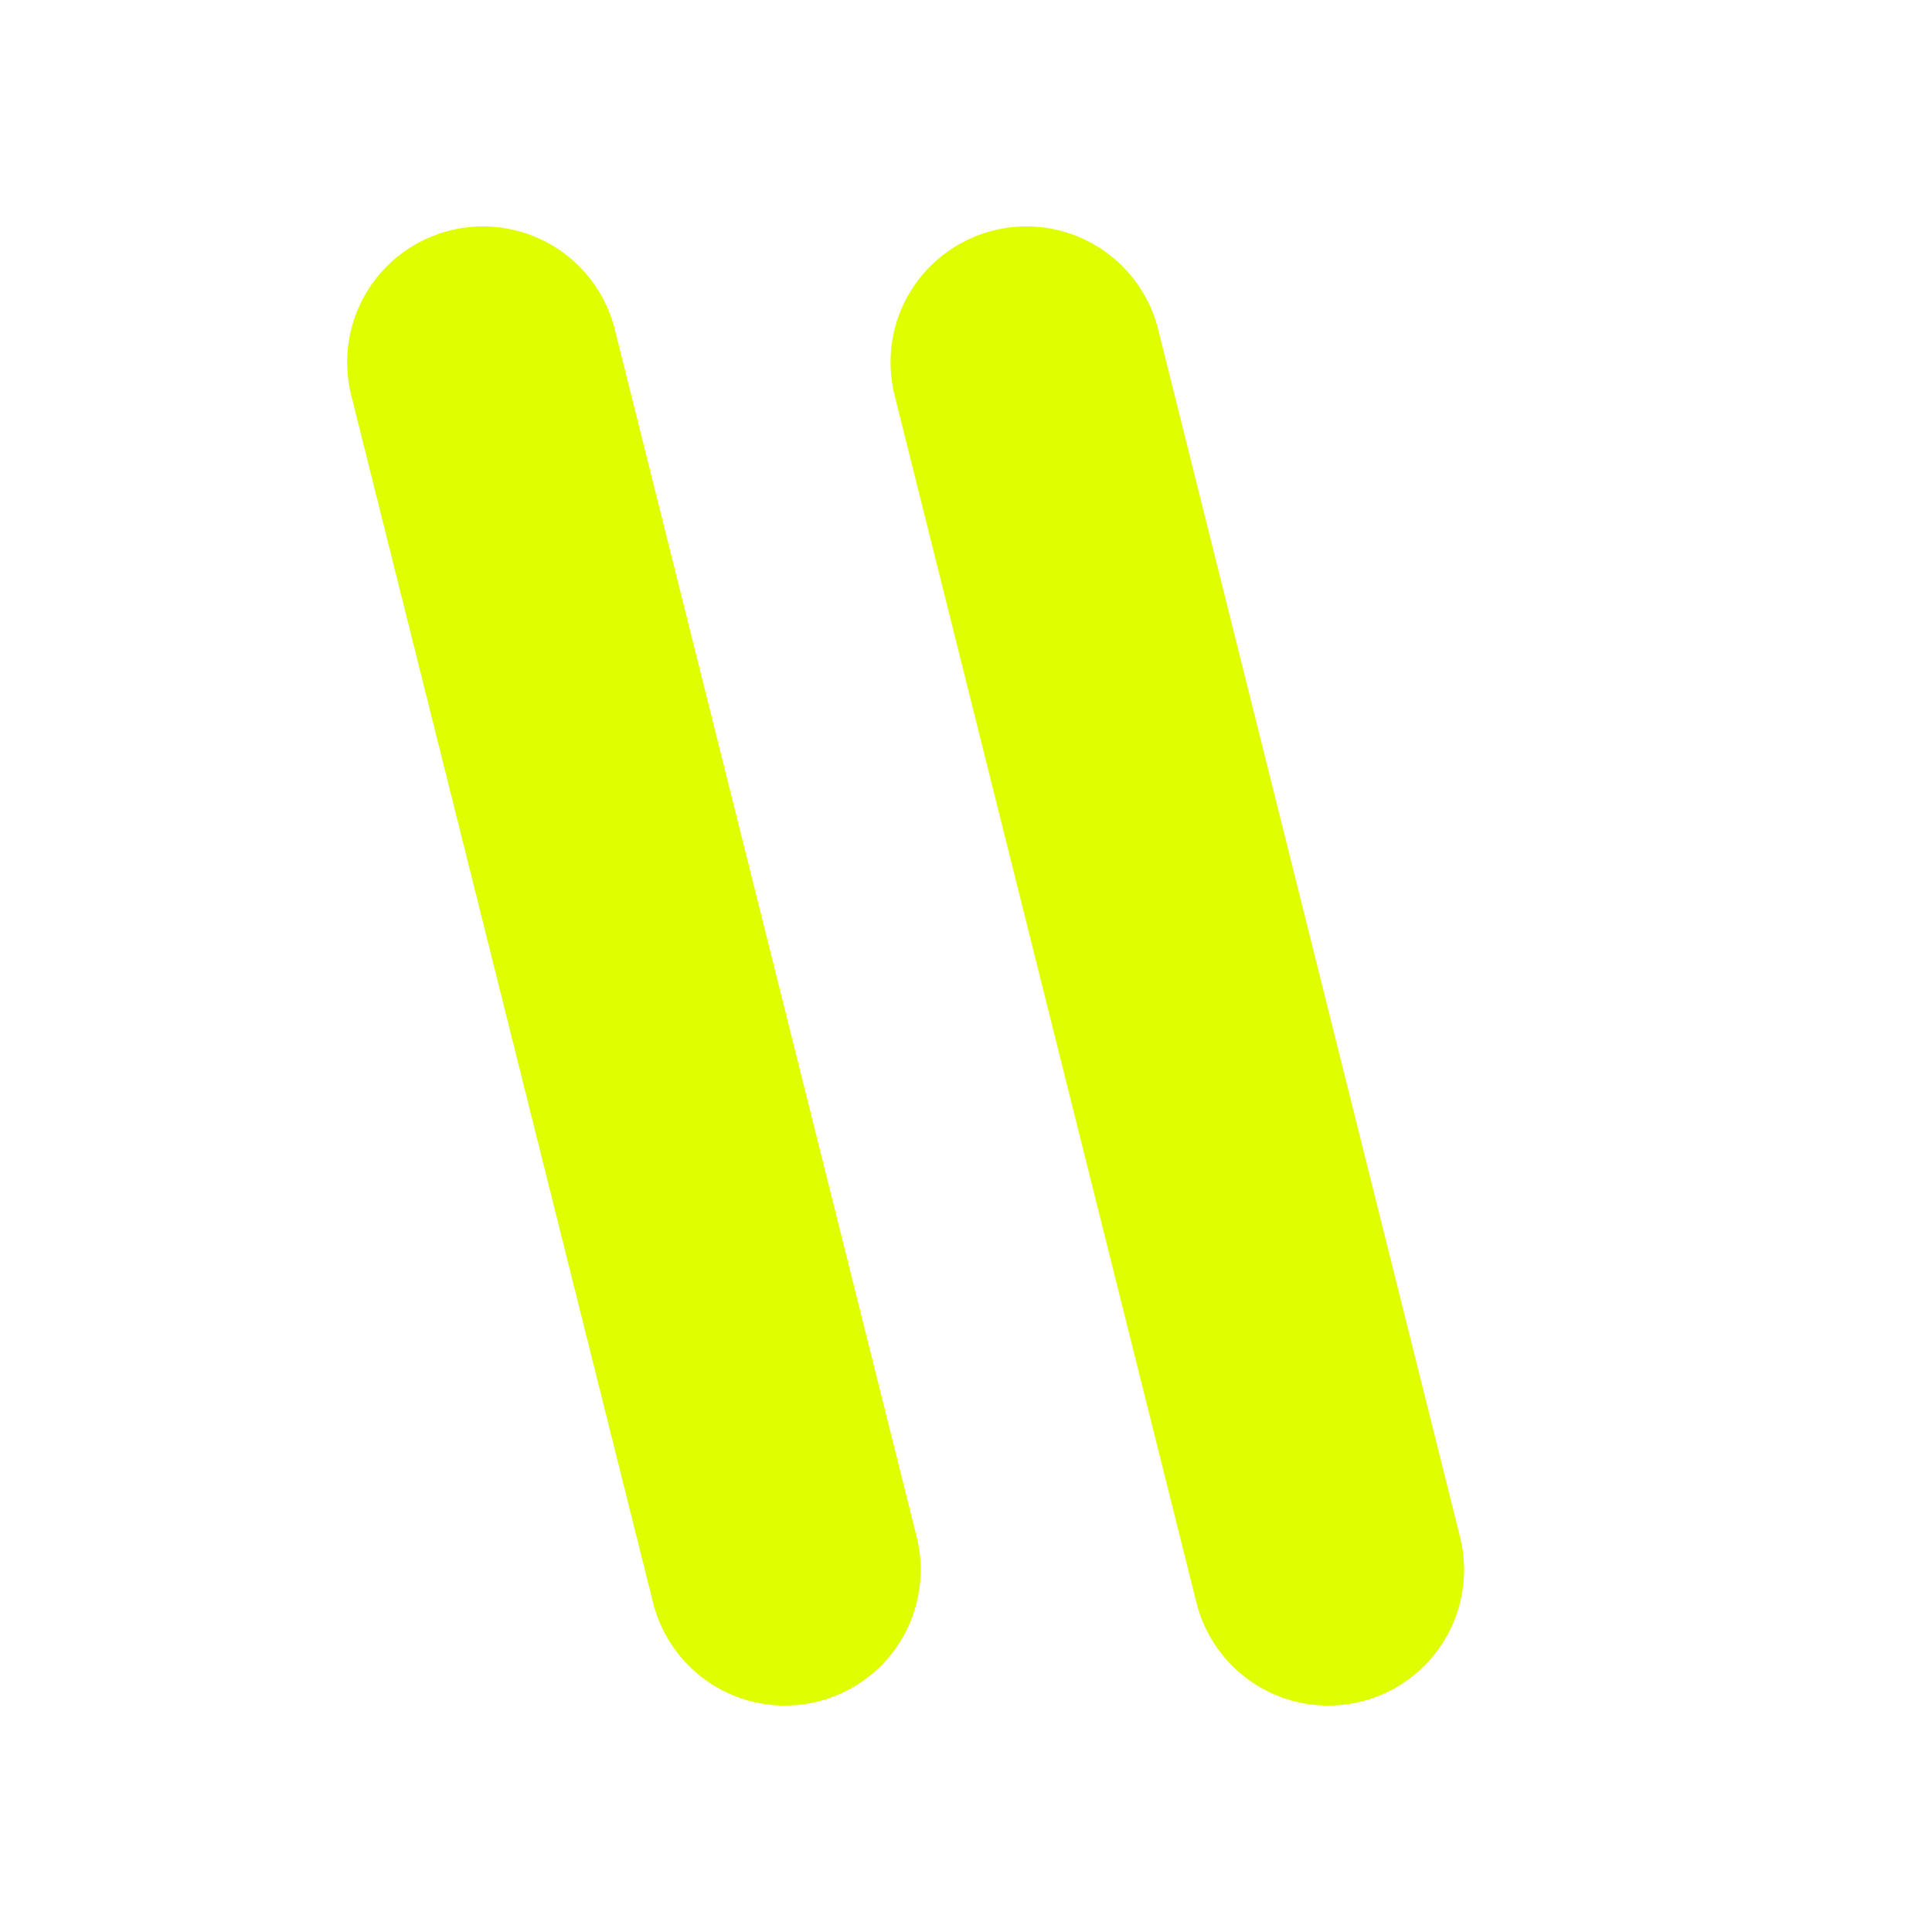
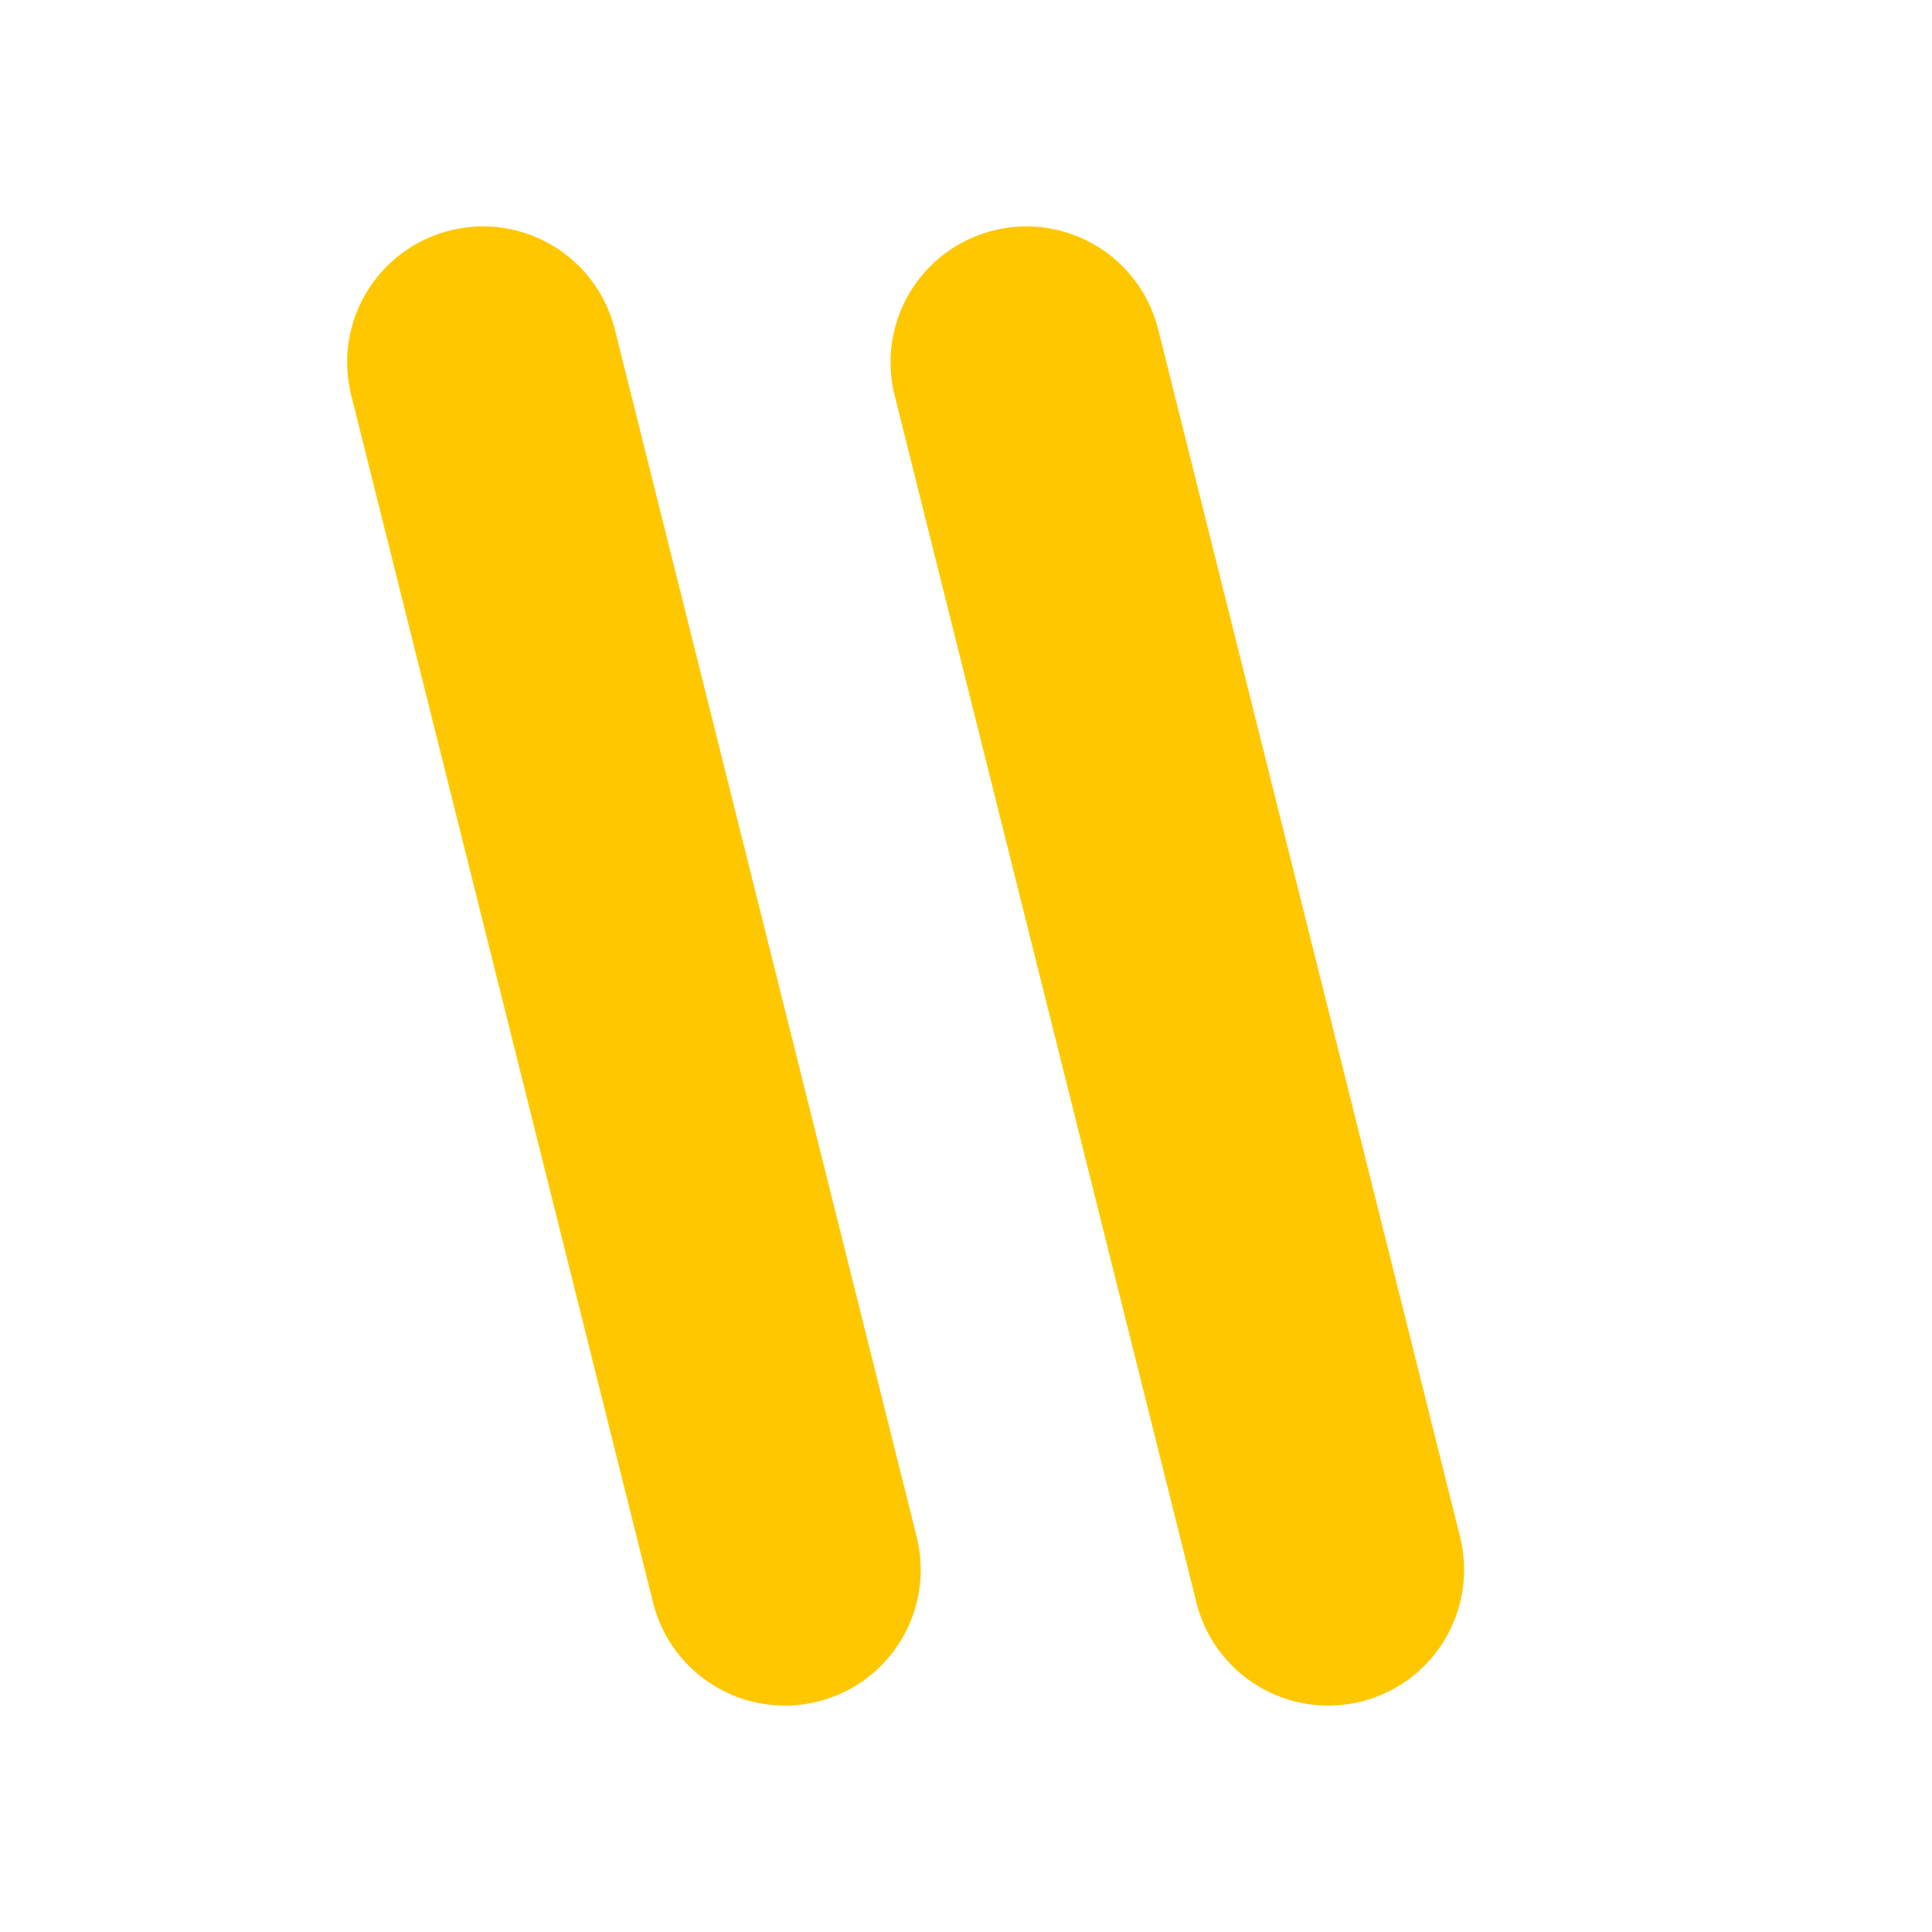
<svg xmlns="http://www.w3.org/2000/svg" viewBox="0 0 512 512" width="512" height="512">
-   <line x1="128" y1="96" x2="208" y2="416" stroke="#DFFF00" stroke-width="72" stroke-linecap="round" />
-   <line x1="272" y1="96" x2="352" y2="416" stroke="#DFFF00" stroke-width="72" stroke-linecap="round" />
+   <line x1="128" y1="96" x2="208" y2="416" stroke="#ffc700" stroke-width="72" stroke-linecap="round" />
+   <line x1="272" y1="96" x2="352" y2="416" stroke="#ffc700" stroke-width="72" stroke-linecap="round" />
</svg>
